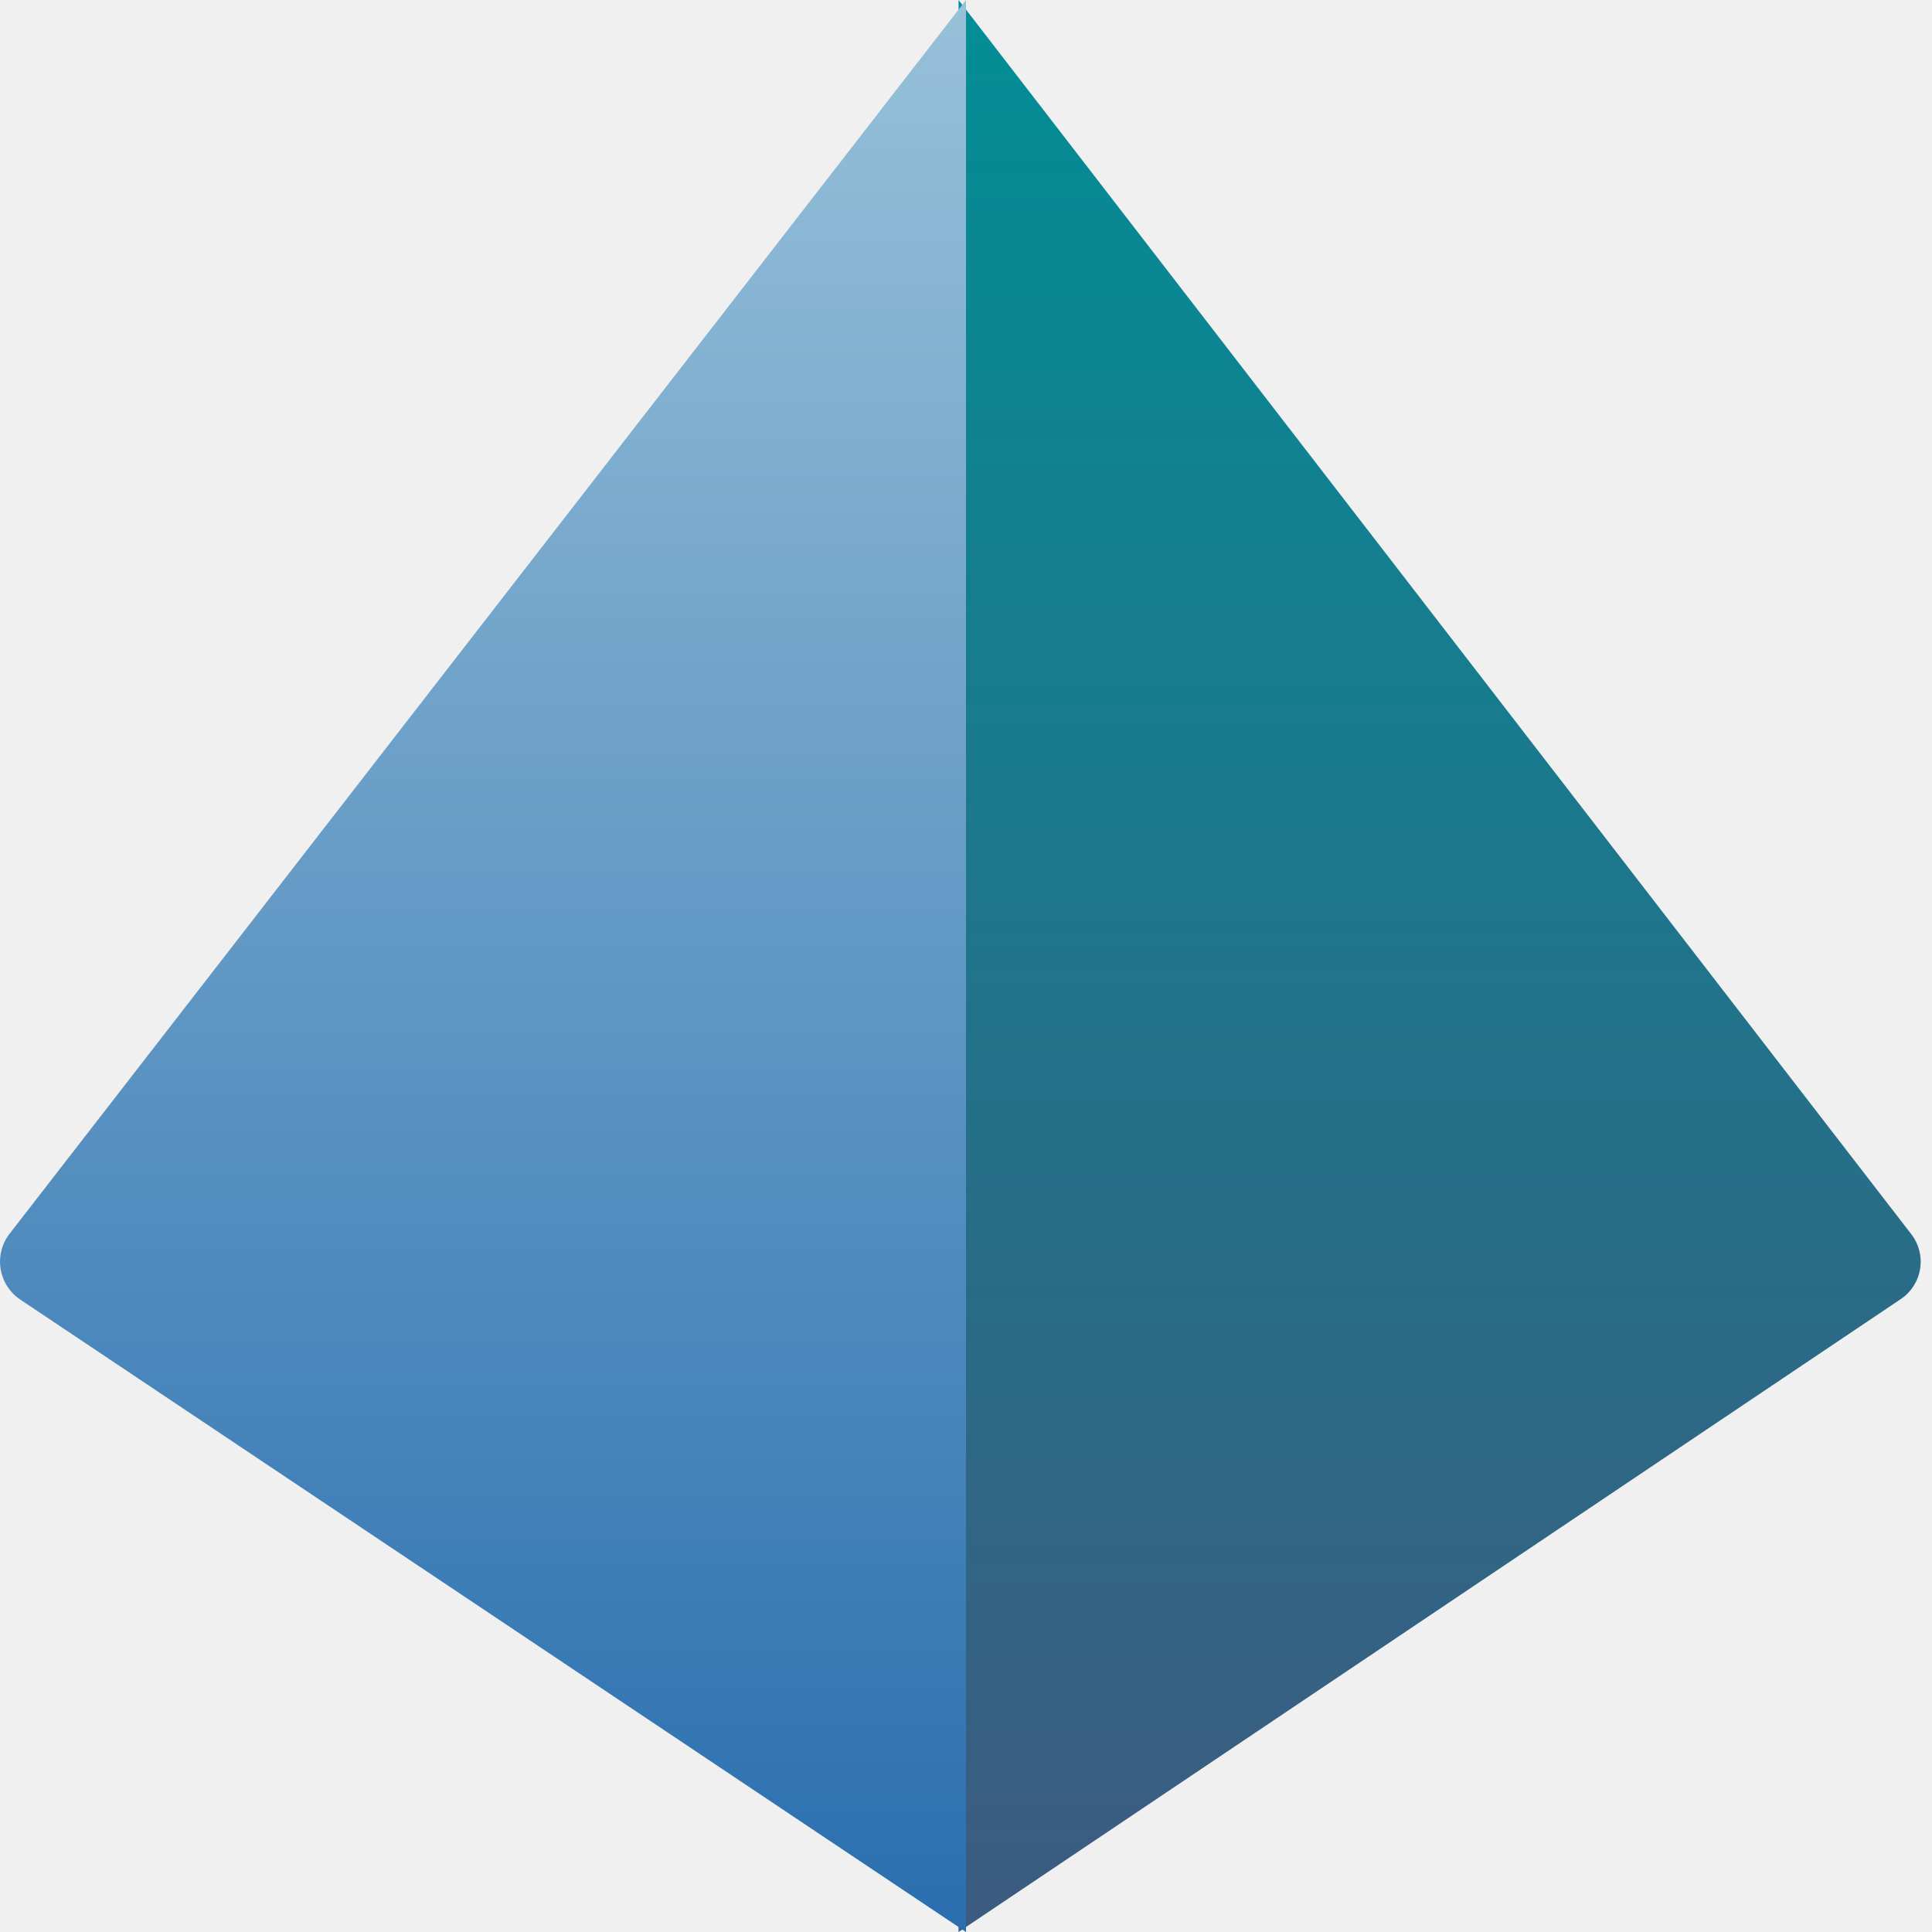
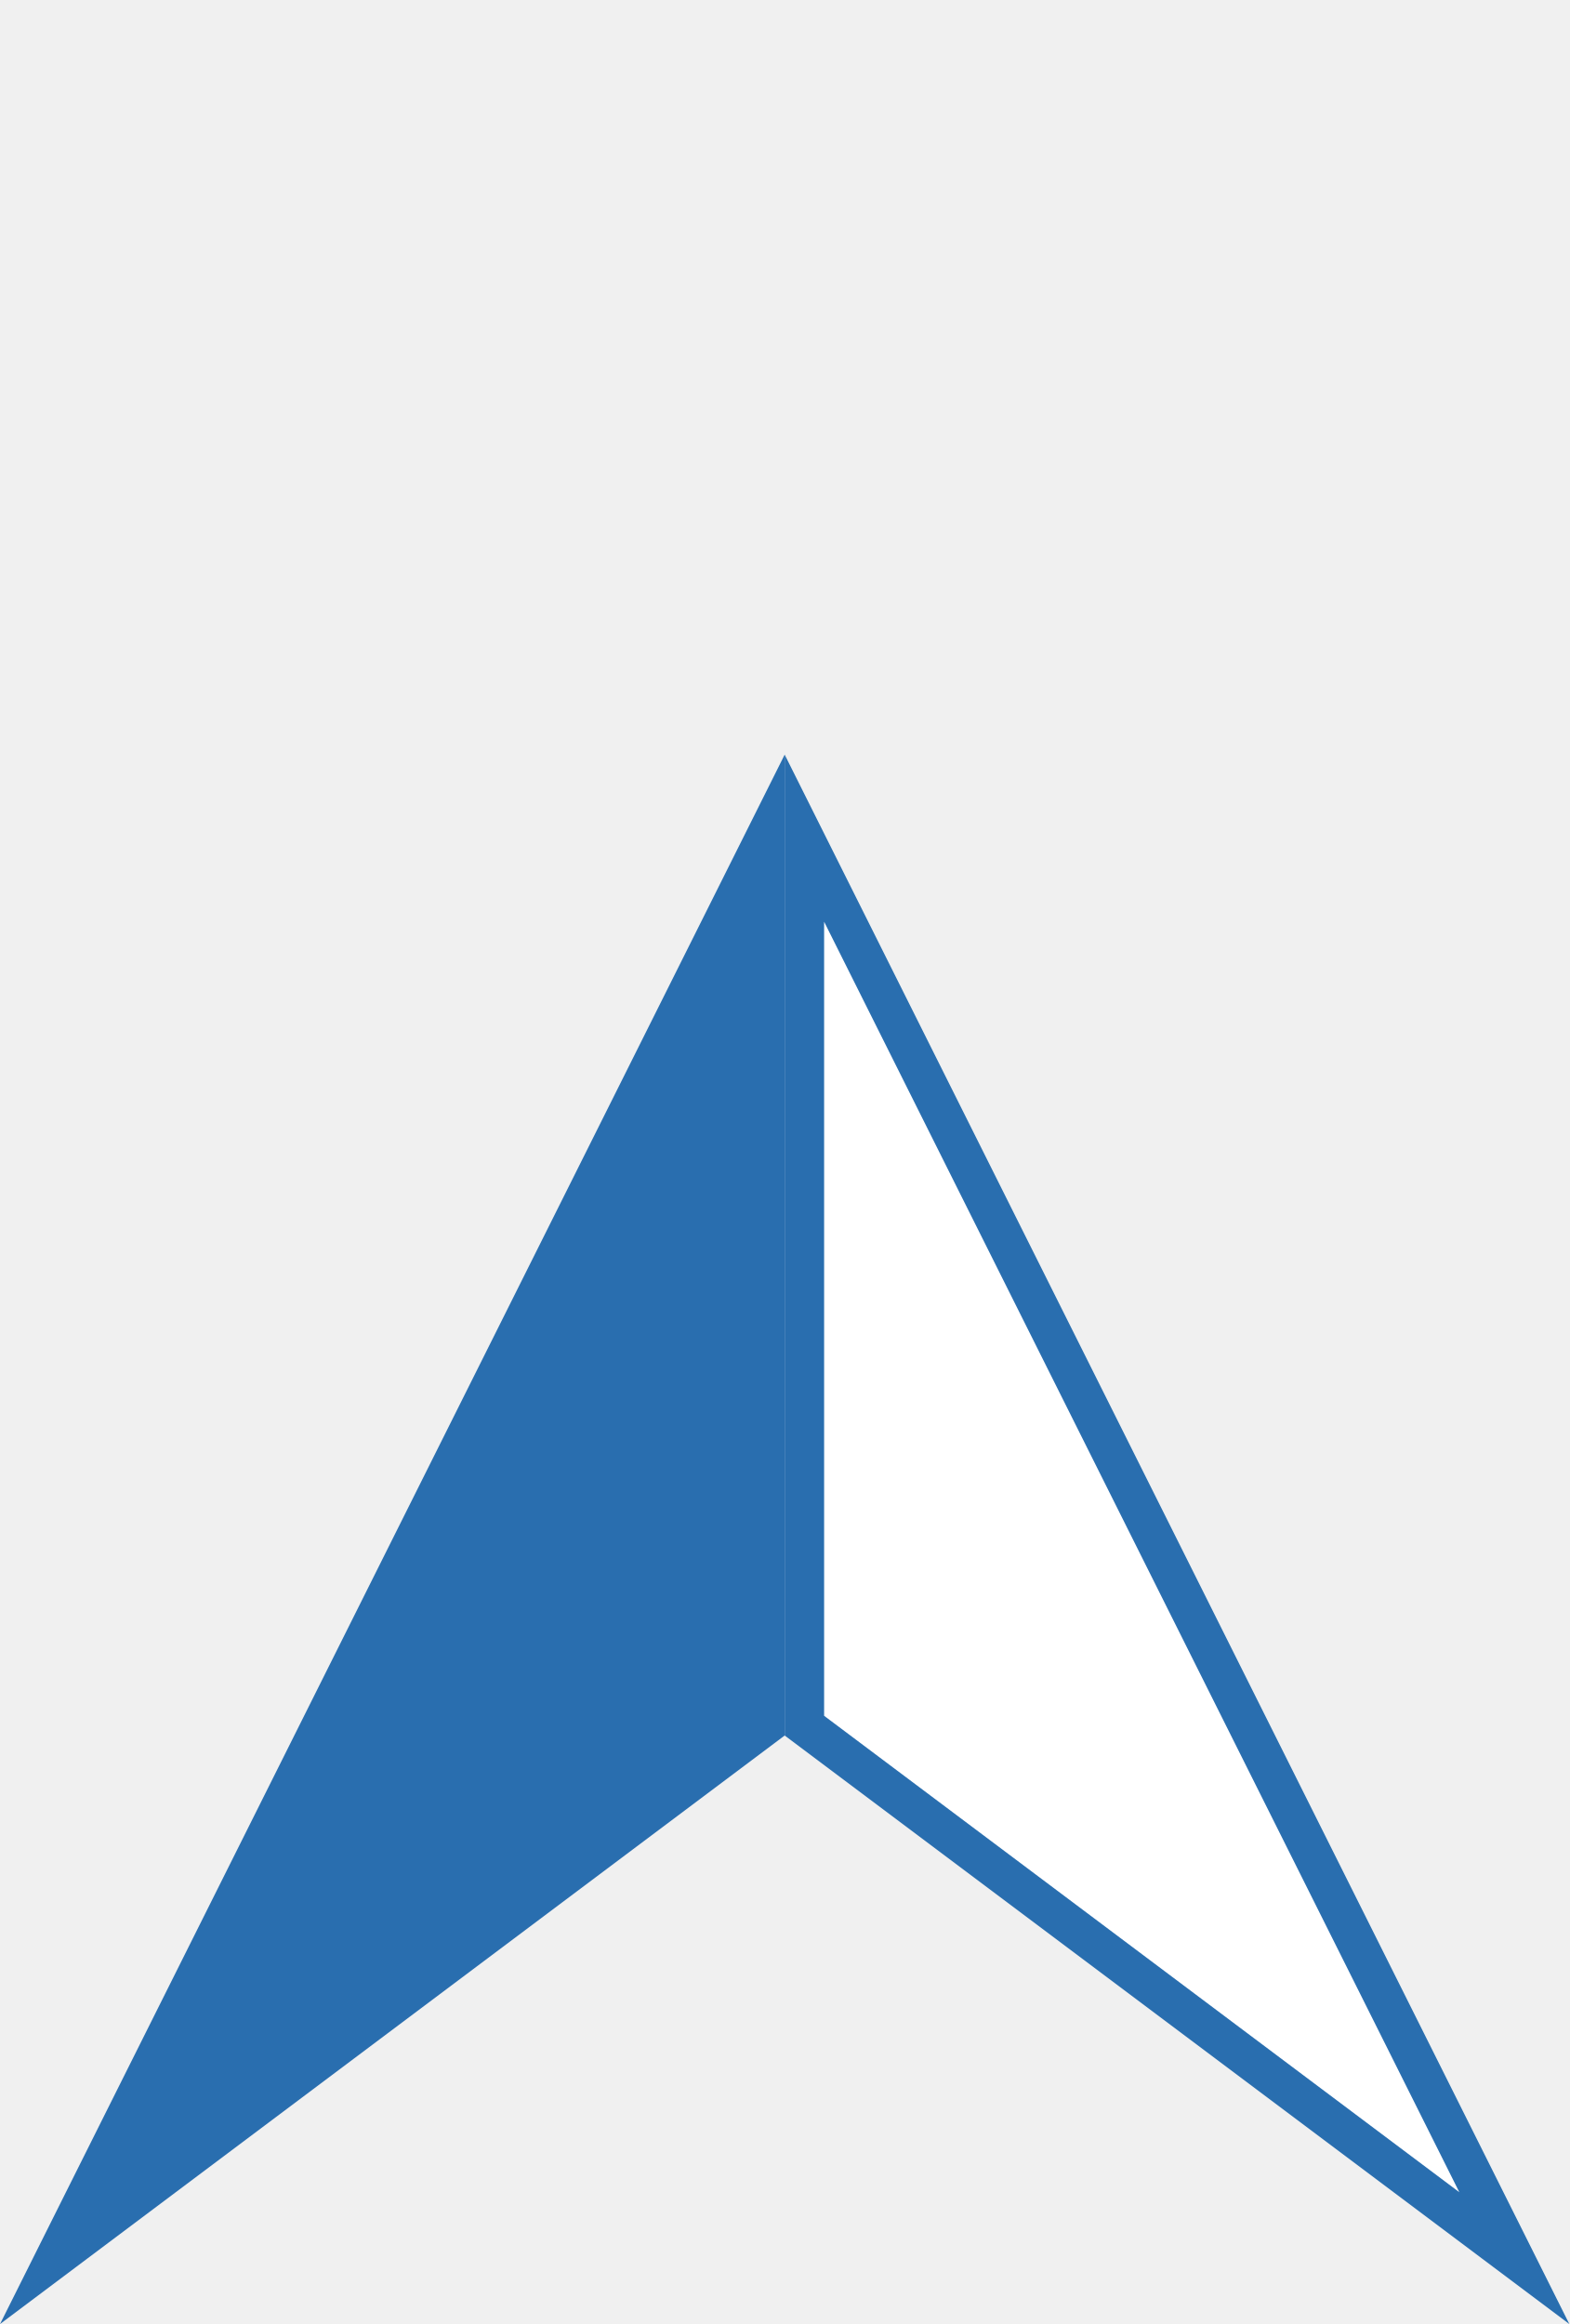
- <svg xmlns="http://www.w3.org/2000/svg" width="32" height="32">
+ <svg xmlns="http://www.w3.org/2000/svg" id="a" viewBox="0 0 79.58 117.84">
  <defs>
-     <linearGradient x1="50%" y1="0%" x2="50%" y2="100%" id="a">
-       <stop stop-color="#028E96" offset="0%" />
-       <stop stop-color="#3D5A80" offset="100%" />
-     </linearGradient>
-     <linearGradient x1="50%" y1="0%" x2="50%" y2="100%" id="b">
-       <stop stop-color="#98C1D9" offset="0%" />
-       <stop stop-color="#296eaf" offset="100%" />
-     </linearGradient>
+     <style>.b{fill:#fff;}.b,.c{stroke:#296eaf;stroke-miterlimit:10;stroke-width:2px;}.c{fill:#296eaf;}</style>
  </defs>
-   <g fill="none" fill-rule="evenodd">
-     <path d="M16.123 0L.343 20.442a.746.746 0 0 0 .183 1.081L16.123 32V0z" fill="url(#a)" transform="matrix(-1 0 0 1 32 0)" />
-     <path d="M31.847 20.442L16 0v32l15.666-10.476a.756.756 0 0 0 .181-1.082z" fill="url(#b)" transform="matrix(-1 0 0 1 32 0)" />
-   </g>
+   <polygon class="b" points="40.79 42.5 76.79 114.5 40.79 87.5 40.79 42.5" />
+   <polygon class="c" points="2.79 114.5 38.79 42.5 38.79 87.5 2.79 114.5" />
</svg>
